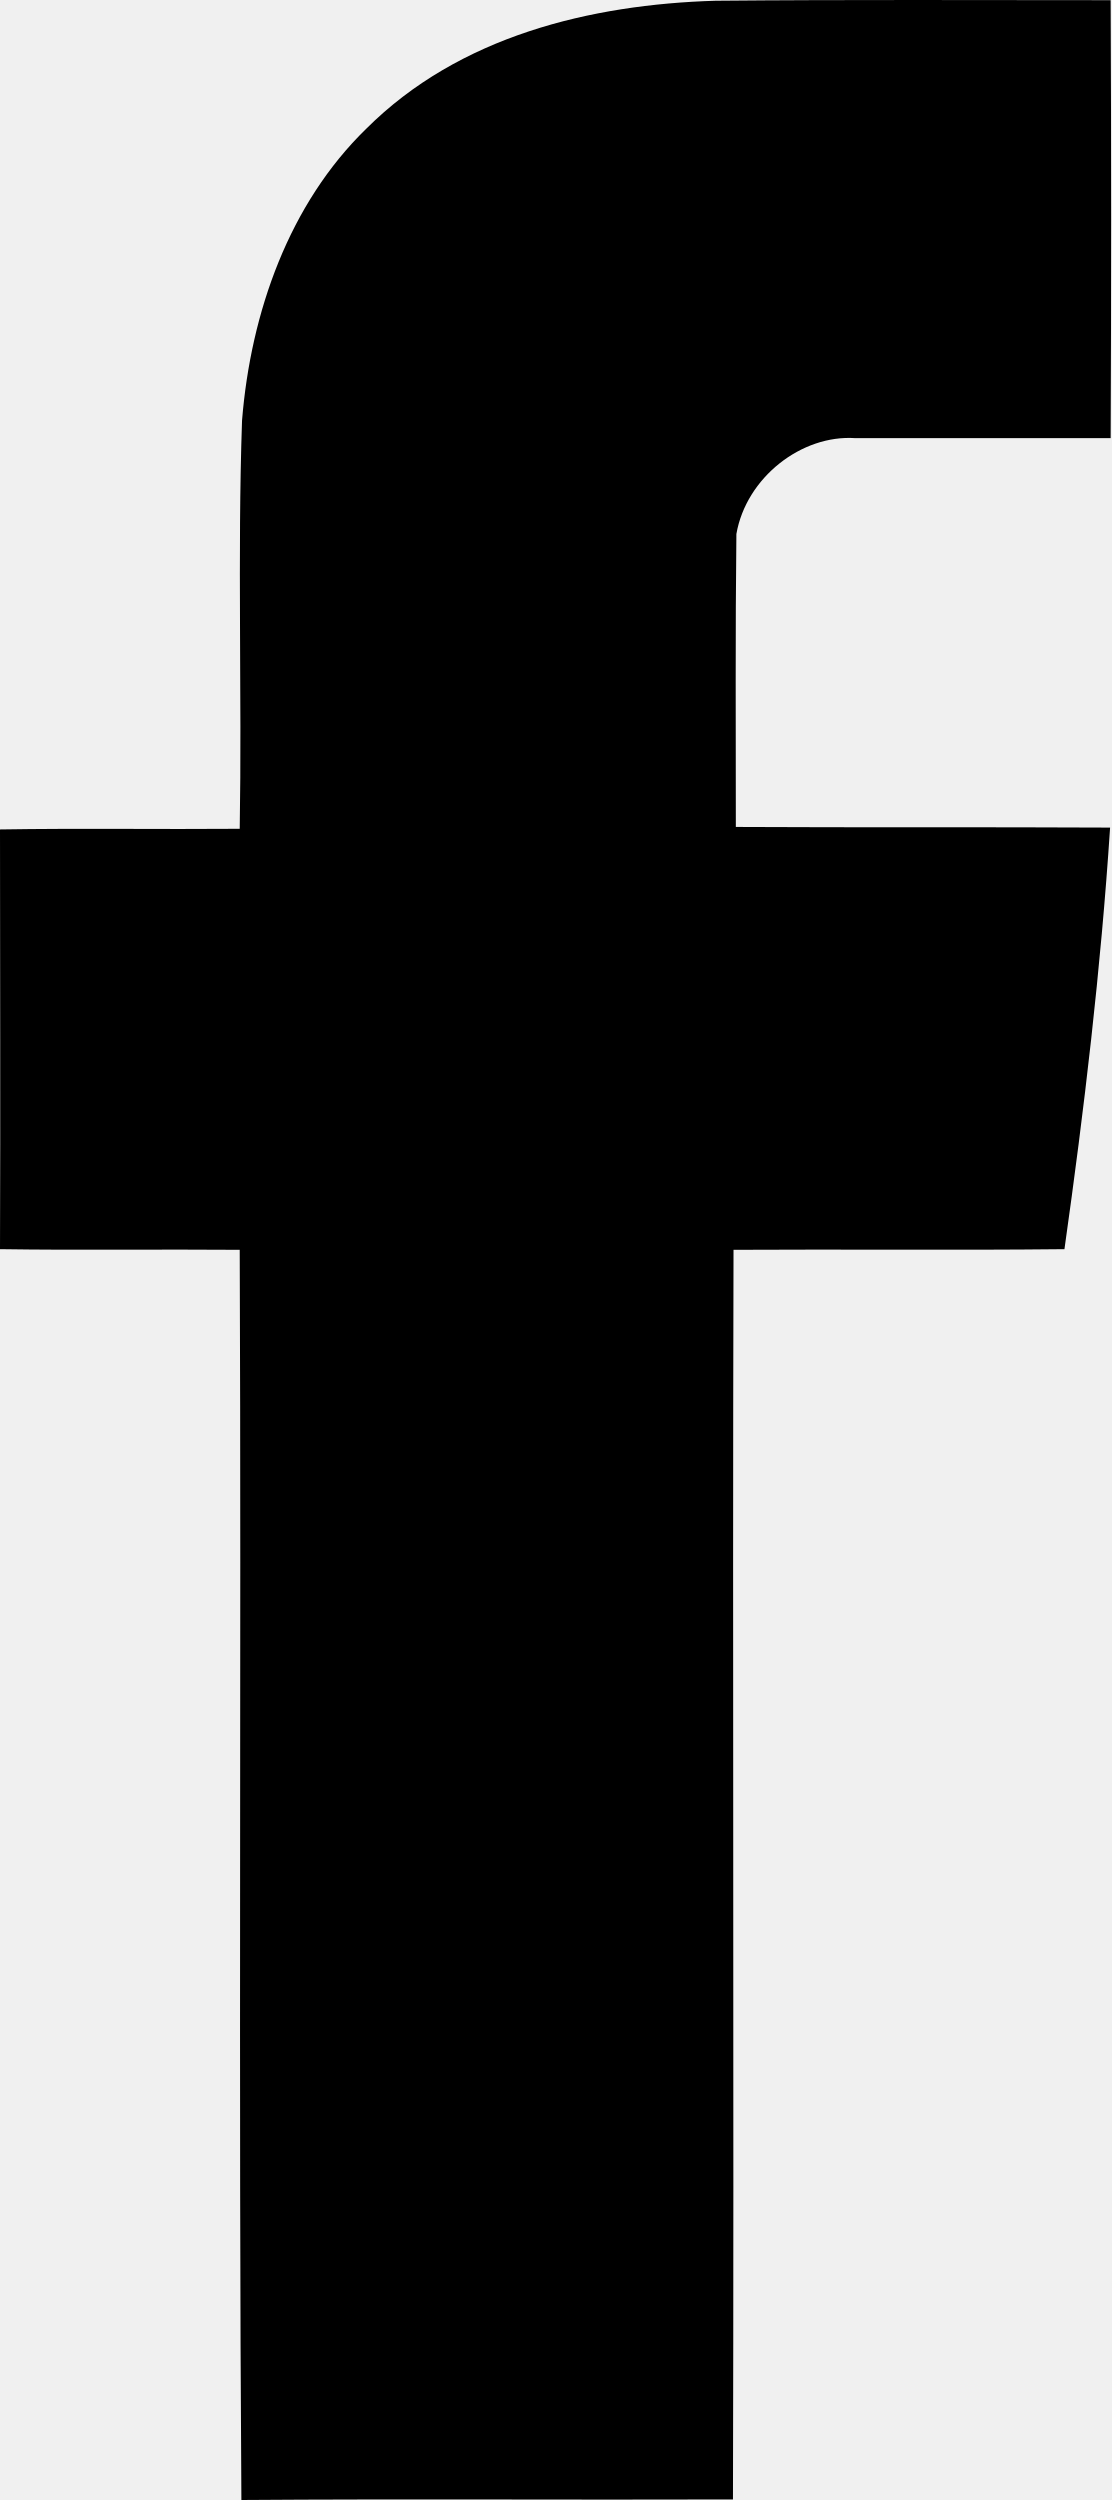
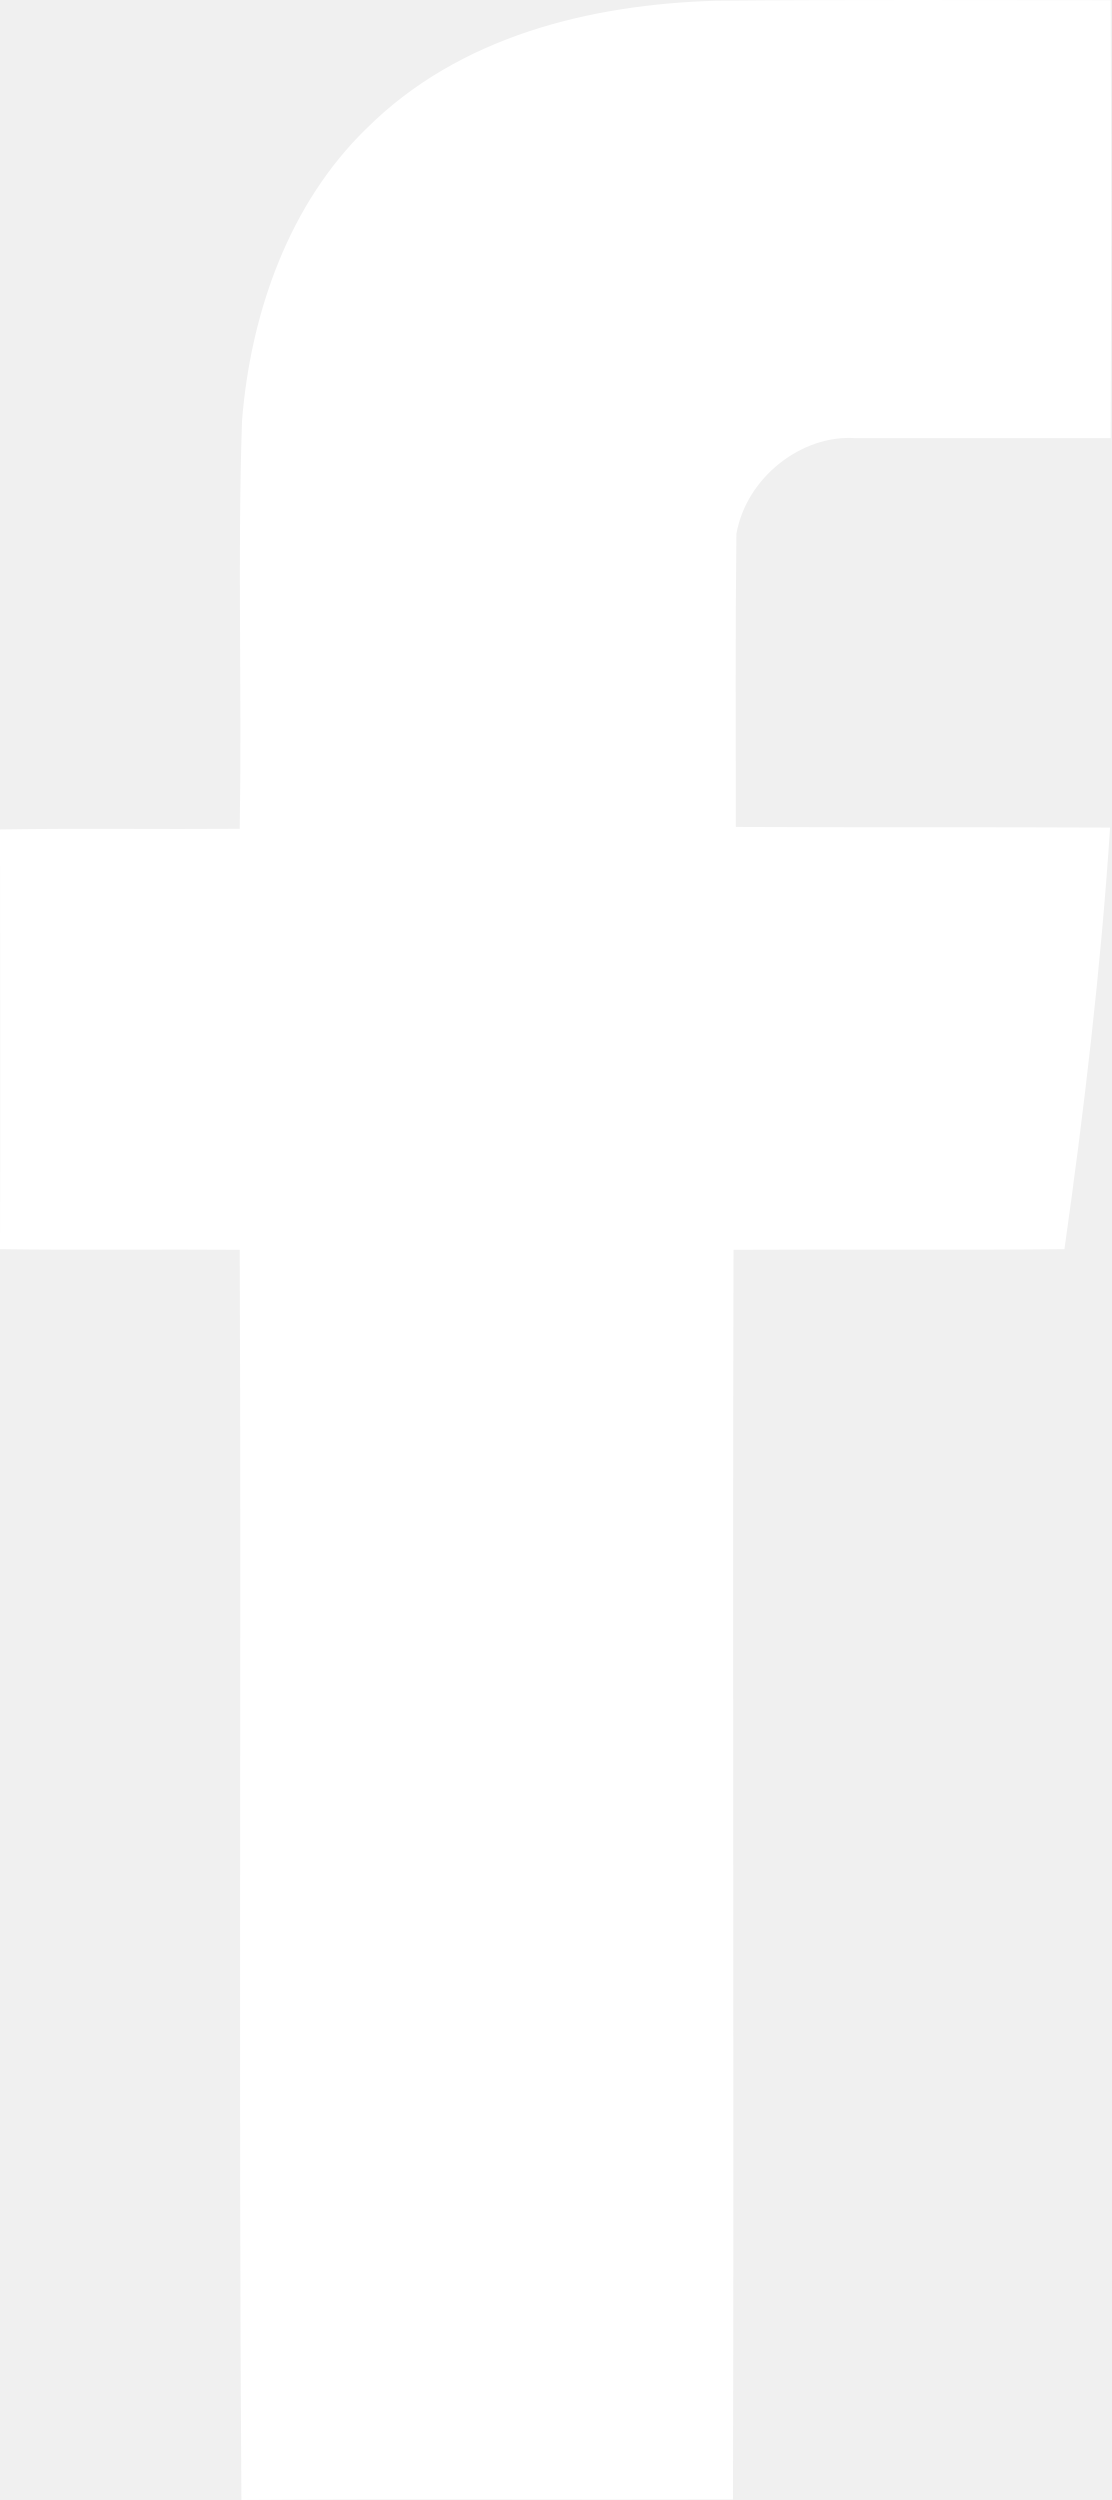
- <svg xmlns="http://www.w3.org/2000/svg" width="12" height="27" viewBox="0 0 12 27" fill="none">
-   <path d="M3.955 1.391C4.959 0.388 6.381 0.048 7.729 0.008C9.151 -0.005 10.573 0.002 11.995 0.002C12.002 1.581 12.002 3.153 11.995 4.732C11.079 4.732 10.155 4.732 9.238 4.732C8.658 4.692 8.059 5.157 7.953 5.767C7.941 6.822 7.947 7.876 7.947 8.931C9.294 8.938 10.642 8.931 11.989 8.938C11.889 10.464 11.709 11.984 11.496 13.491C10.305 13.504 9.114 13.491 7.922 13.498C7.91 17.998 7.928 22.493 7.916 26.994C6.144 27 4.379 26.987 2.607 27C2.576 22.5 2.607 17.999 2.589 13.498C1.728 13.491 0.861 13.504 0 13.491C0.006 11.978 0 10.464 0 8.958C0.861 8.944 1.728 8.958 2.589 8.951C2.614 7.483 2.564 6.009 2.614 4.542C2.708 3.369 3.126 2.197 3.955 1.391Z" fill="black" />
+ <svg xmlns="http://www.w3.org/2000/svg" width="12" height="27" viewBox="0 0 12 27" fill="#fff">
+   <path d="M3.955 1.391C4.959 0.388 6.381 0.048 7.729 0.008C9.151 -0.005 10.573 0.002 11.995 0.002C12.002 1.581 12.002 3.153 11.995 4.732C11.079 4.732 10.155 4.732 9.238 4.732C8.658 4.692 8.059 5.157 7.953 5.767C7.941 6.822 7.947 7.876 7.947 8.931C9.294 8.938 10.642 8.931 11.989 8.938C11.889 10.464 11.709 11.984 11.496 13.491C10.305 13.504 9.114 13.491 7.922 13.498C7.91 17.998 7.928 22.493 7.916 26.994C6.144 27 4.379 26.987 2.607 27C2.576 22.5 2.607 17.999 2.589 13.498C1.728 13.491 0.861 13.504 0 13.491C0.006 11.978 0 10.464 0 8.958C0.861 8.944 1.728 8.958 2.589 8.951C2.614 7.483 2.564 6.009 2.614 4.542C2.708 3.369 3.126 2.197 3.955 1.391Z" fill="#fff" />
</svg>
